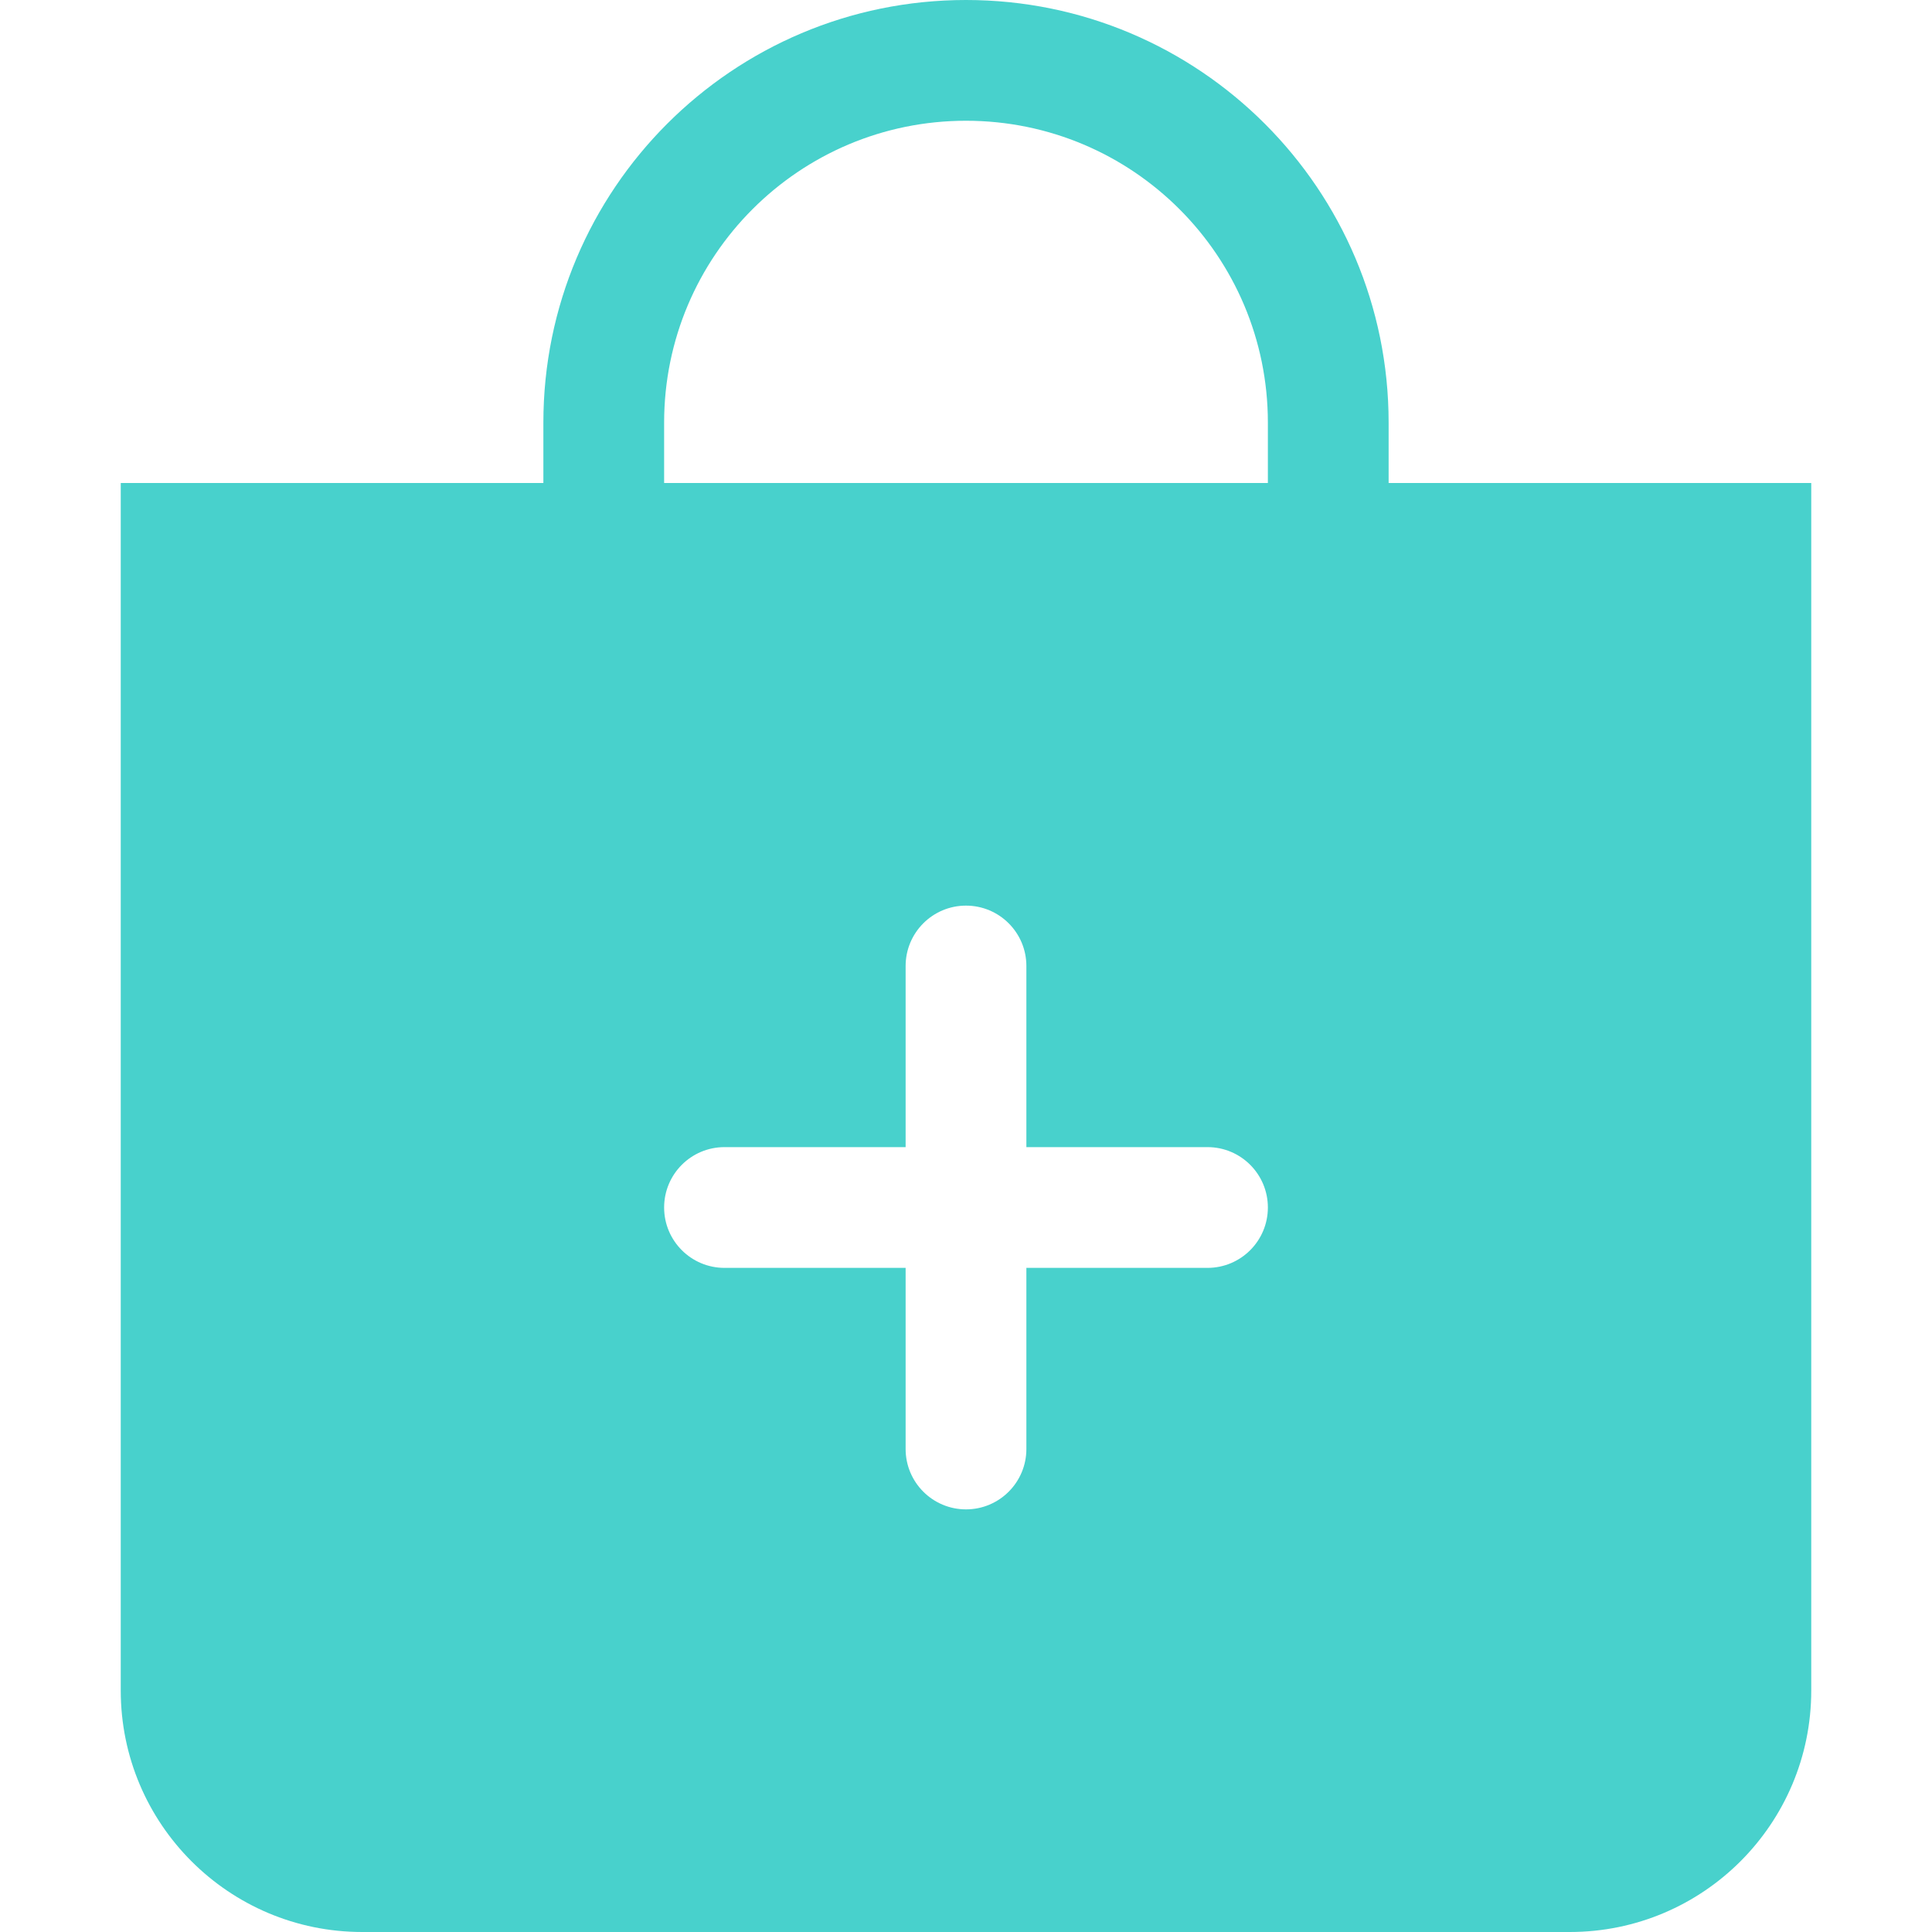
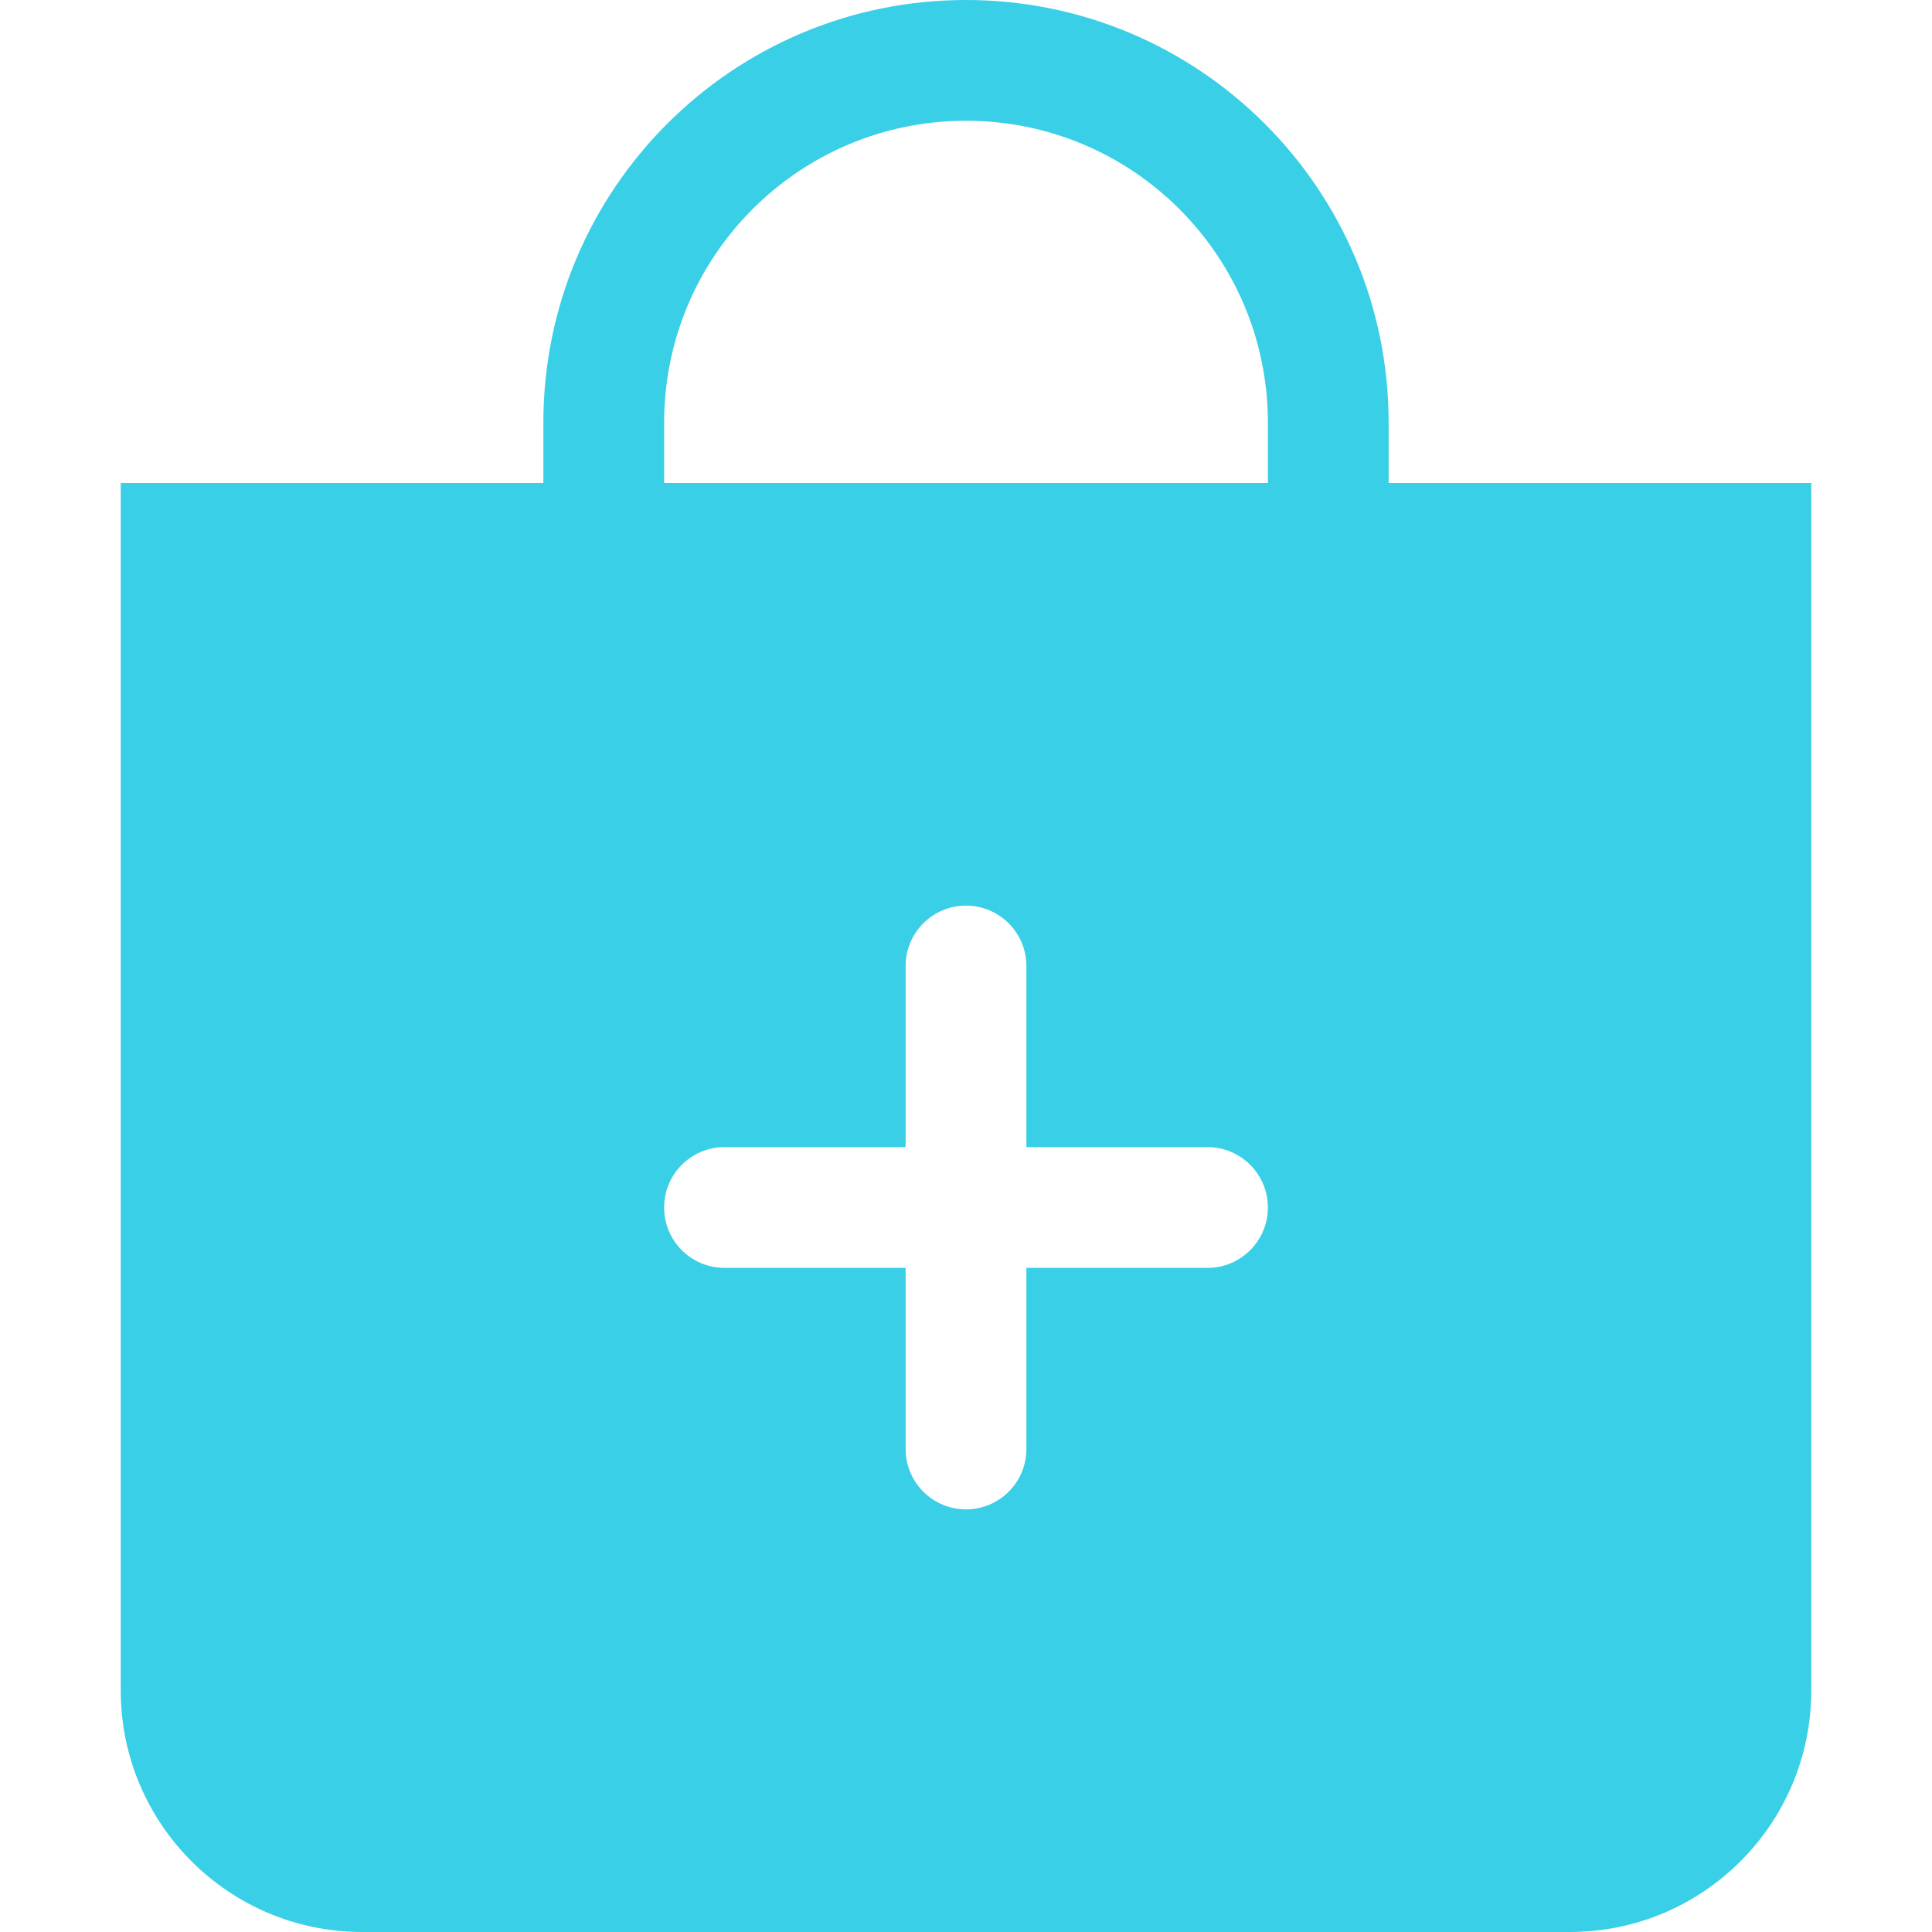
- <svg xmlns="http://www.w3.org/2000/svg" width="1em" height="1em" viewBox="0 0 16 16" class="bi bi-bag-plus-fill" fill="mediumturquoise">
+ <svg xmlns="http://www.w3.org/2000/svg" width="1em" height="1em" viewBox="0 0 16 16" class="bi bi-bag-plus-fill" fill="#39cfe7">
  <path fill-rule="evenodd" d="M5.5 3.5a2.5 2.5 0 0 1 5 0V4h-5v-.5zm6 0V4H15v10a2 2 0 0 1-2 2H3a2 2 0 0 1-2-2V4h3.5v-.5a3.5 3.5 0 1 1 7 0zM8.5 8a.5.5 0 0 0-1 0v1.5H6a.5.5 0 0 0 0 1h1.5V12a.5.5 0 0 0 1 0v-1.5H10a.5.5 0 0 0 0-1H8.5V8z" />
</svg>
